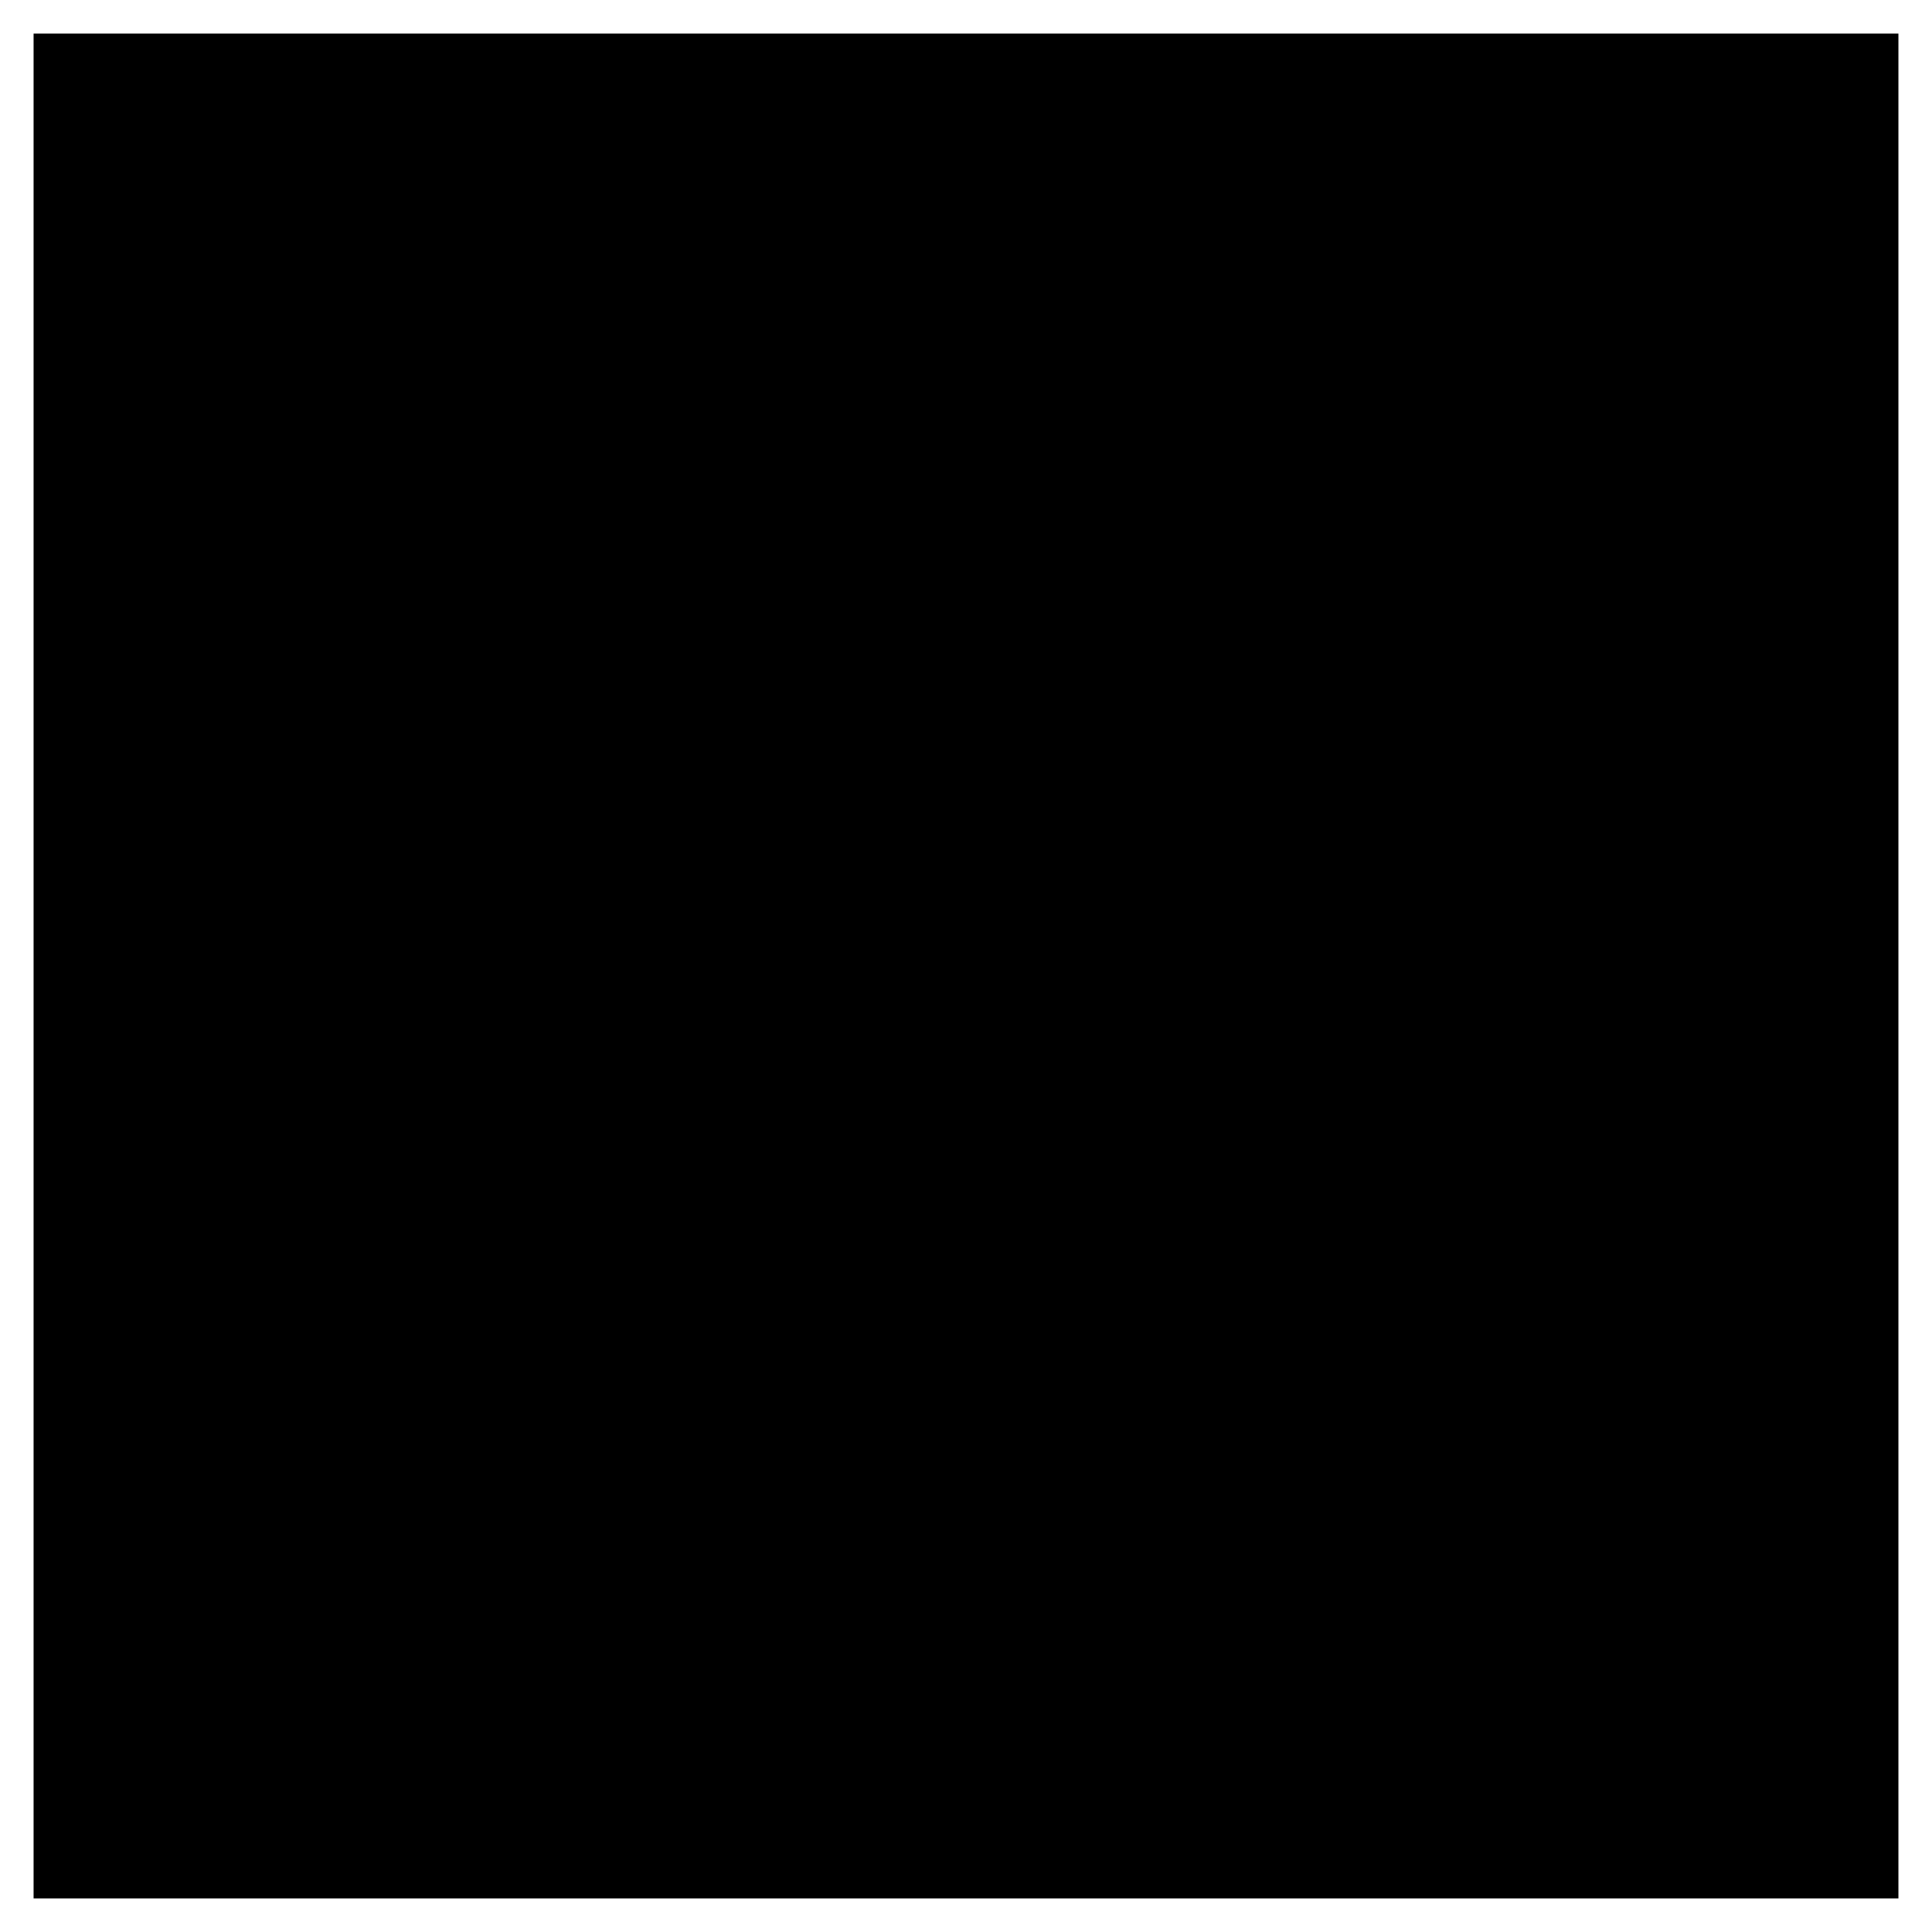
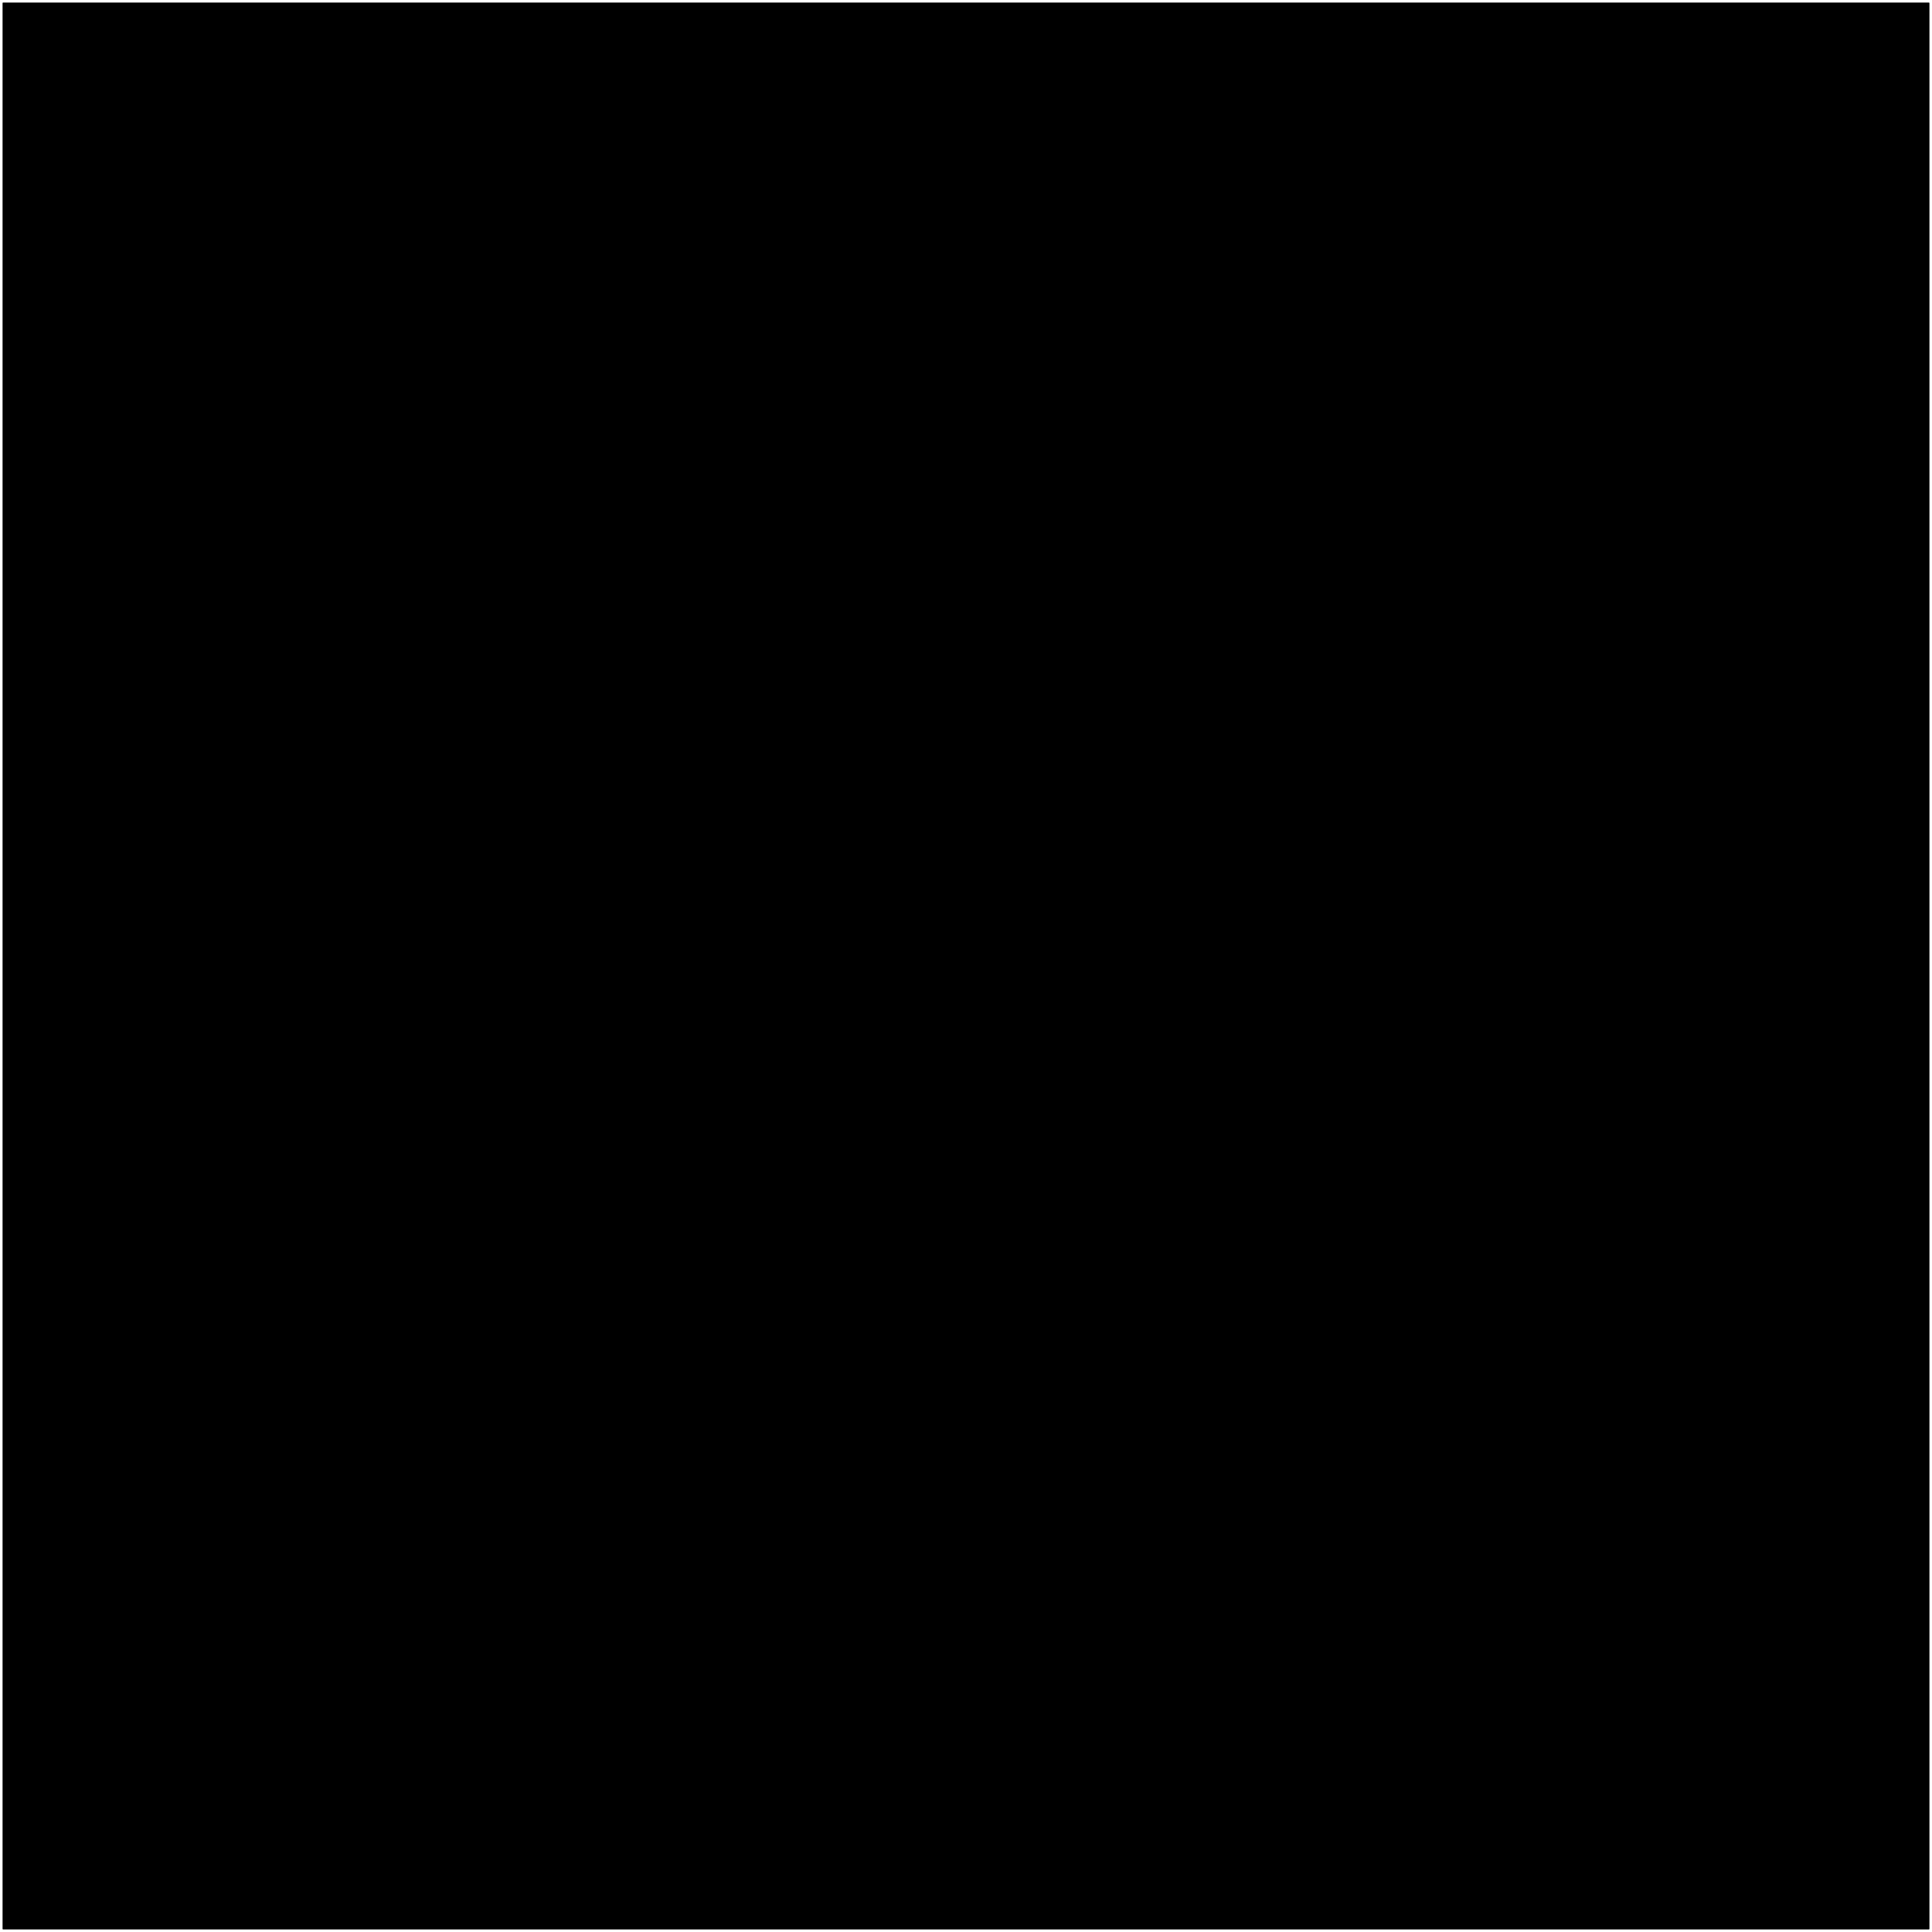
- <svg xmlns="http://www.w3.org/2000/svg" version="1.2" baseProfile="tiny" xml:space="preserve" style="shape-rendering:geometricPrecision; fill-rule:evenodd;" width="4mm" height="4mm" viewBox="0 0 1093 1093">
-   <polygon class="fWHITE sBLACK" points="19,19 1074,19 1074,1074 19,1074 " />
-   <polygon class="fDRKGN sBLACK" points="543,122 741,518 939,914 543,914 147,914 345,518 " />
+ <svg xmlns="http://www.w3.org/2000/svg" version="1.2" baseProfile="tiny" xml:space="preserve" style="shape-rendering:geometricPrecision; fill-rule:evenodd;" width="7.00mm" height="7.00mm" viewBox="-3.51 -3.51 7.02 7.02">
+   <path class="fWHITE sWHITE" d="M -3.50,-3.50 L 3.50,-3.50 L 3.50,3.50 L -3.50,3.50 L -3.50,-3.50 Z" stroke-width="0" />
+   <path class="f0 sLITGY" d="M 3.50,-3.50 L -3.50,-3.50 L -3.50,3.50 L 3.50,3.50 L 3.50,-3.50 " stroke-width="0.12" />
+   <path class="fDRKGN sDRKGN" d="M -2.50,2.48 L 0.00,-2.58 L 0.00,-2.58 L 2.50,2.48 L -2.50,2.48 Z" stroke-width="0.04" />
+   <circle class="pivotPoint layout" fill="none" cx="0" cy="0" r="0.2" />
</svg>
